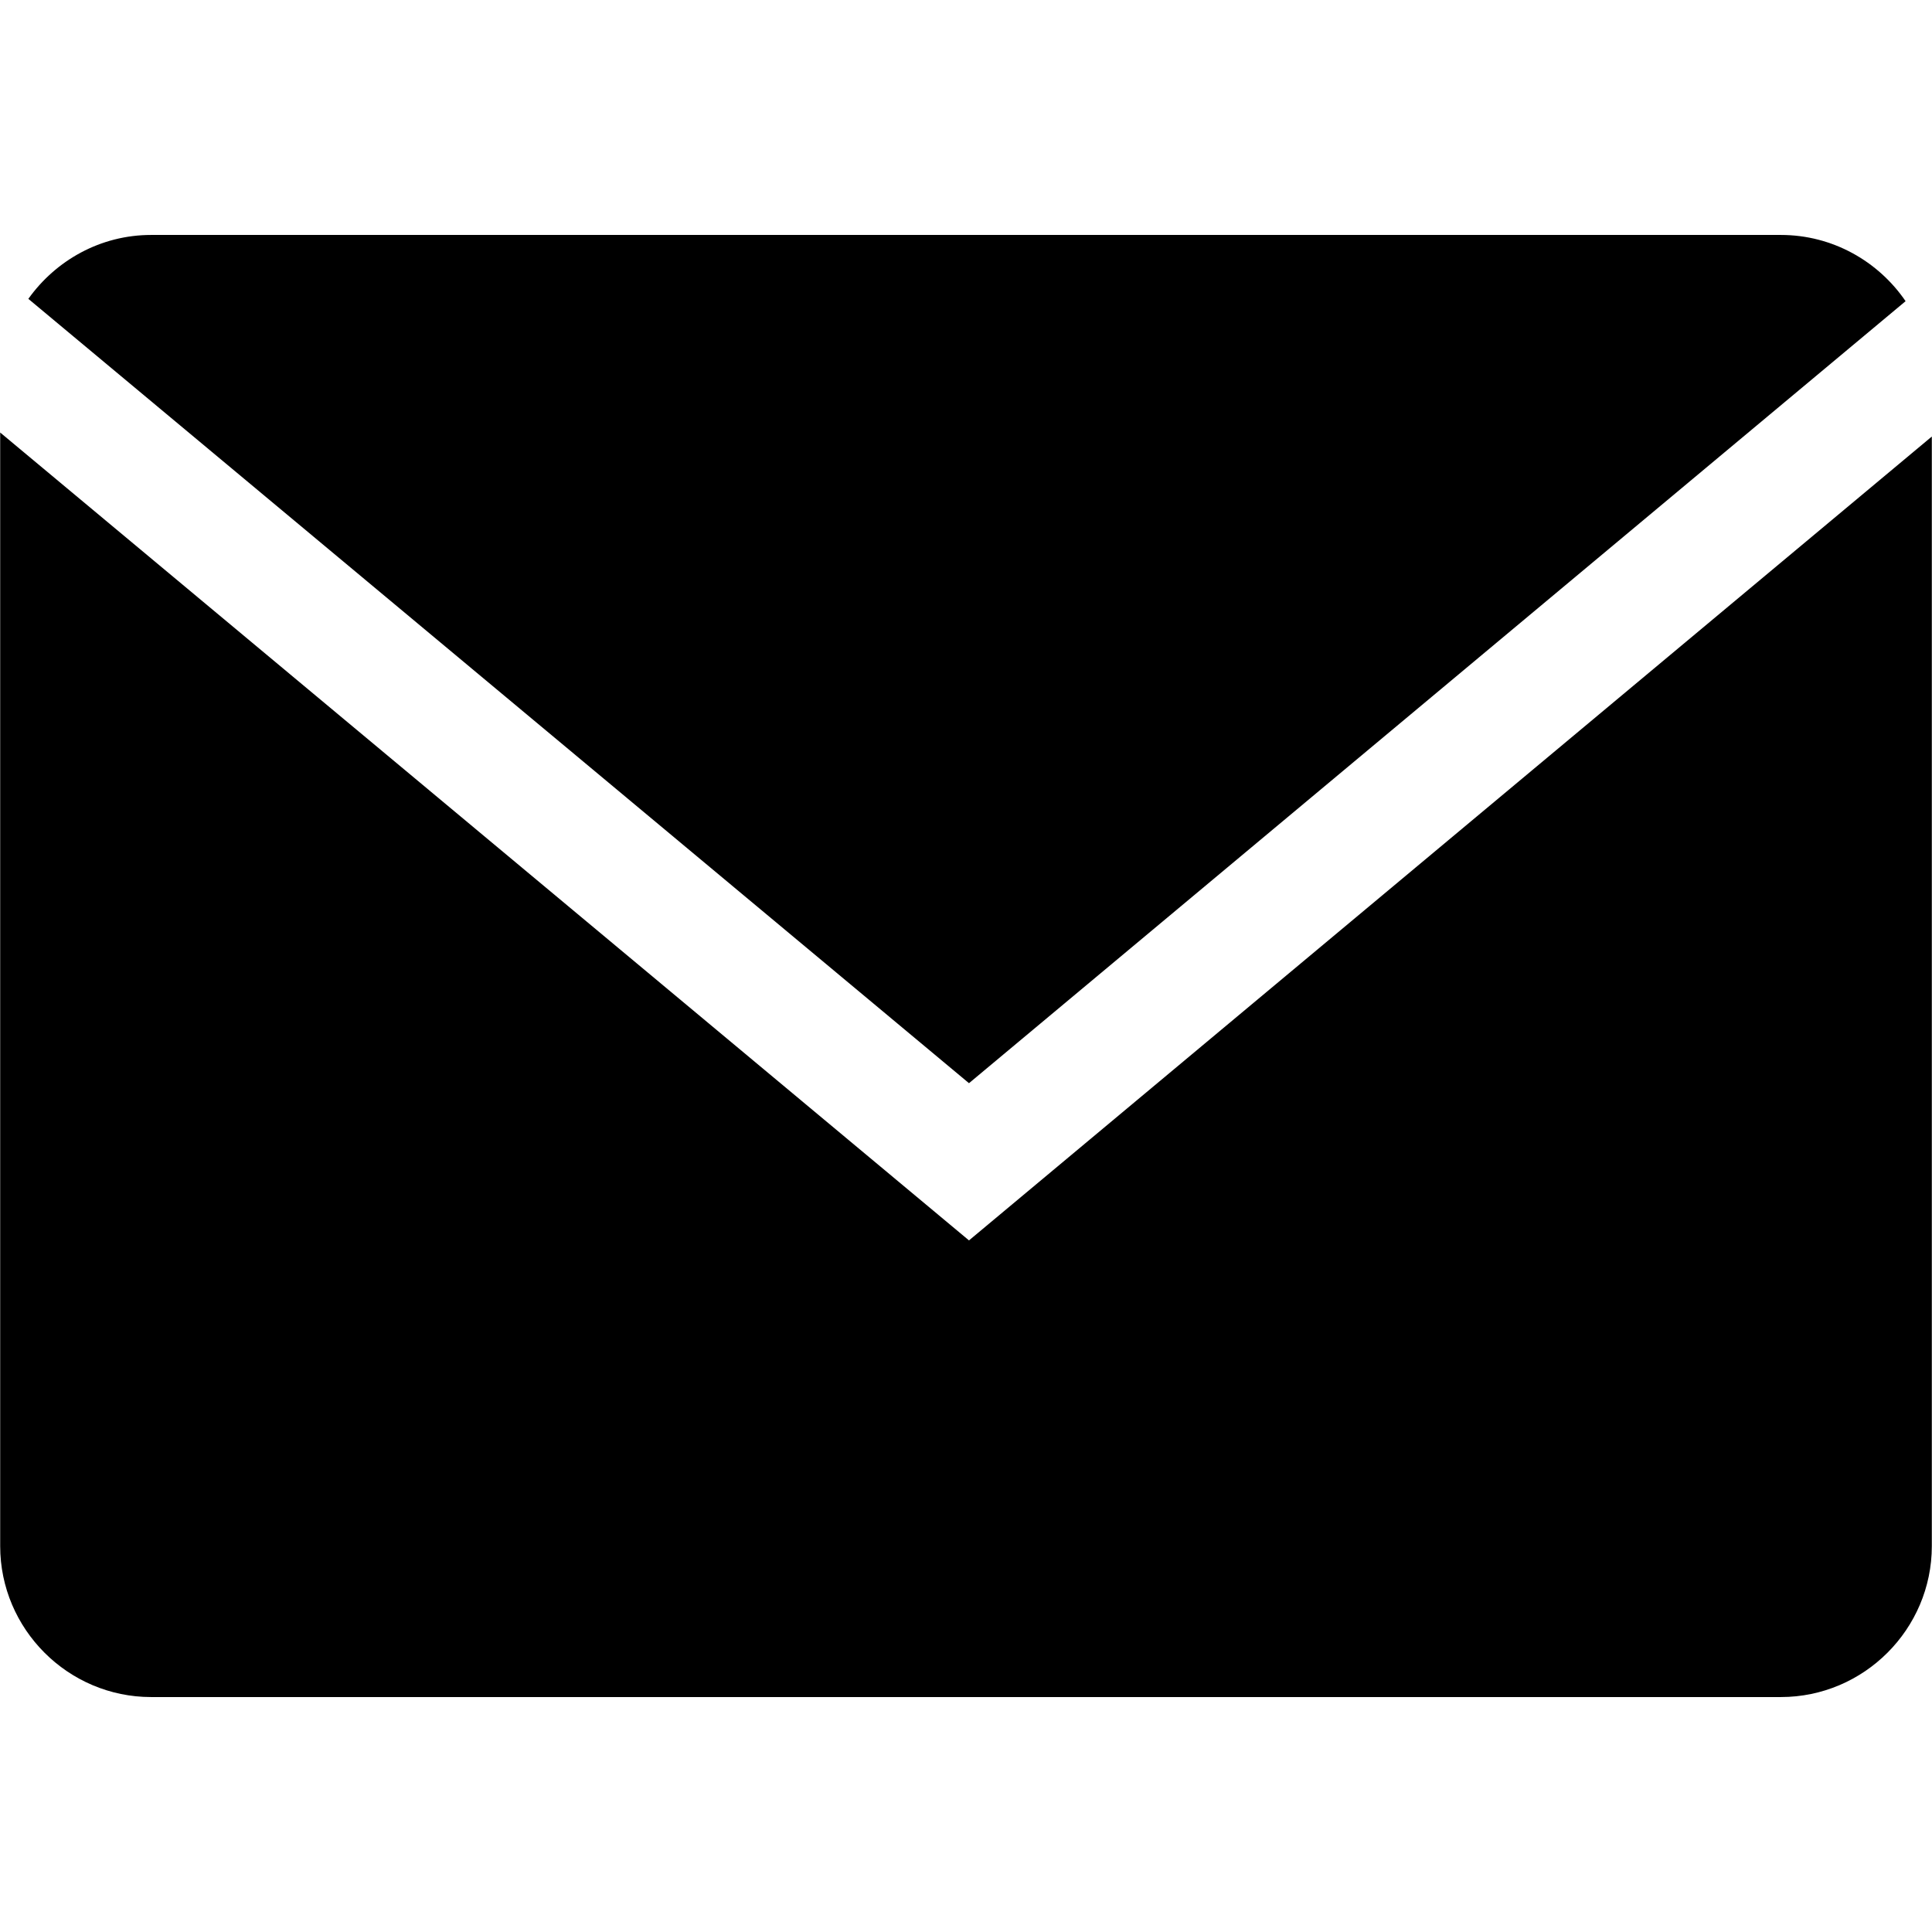
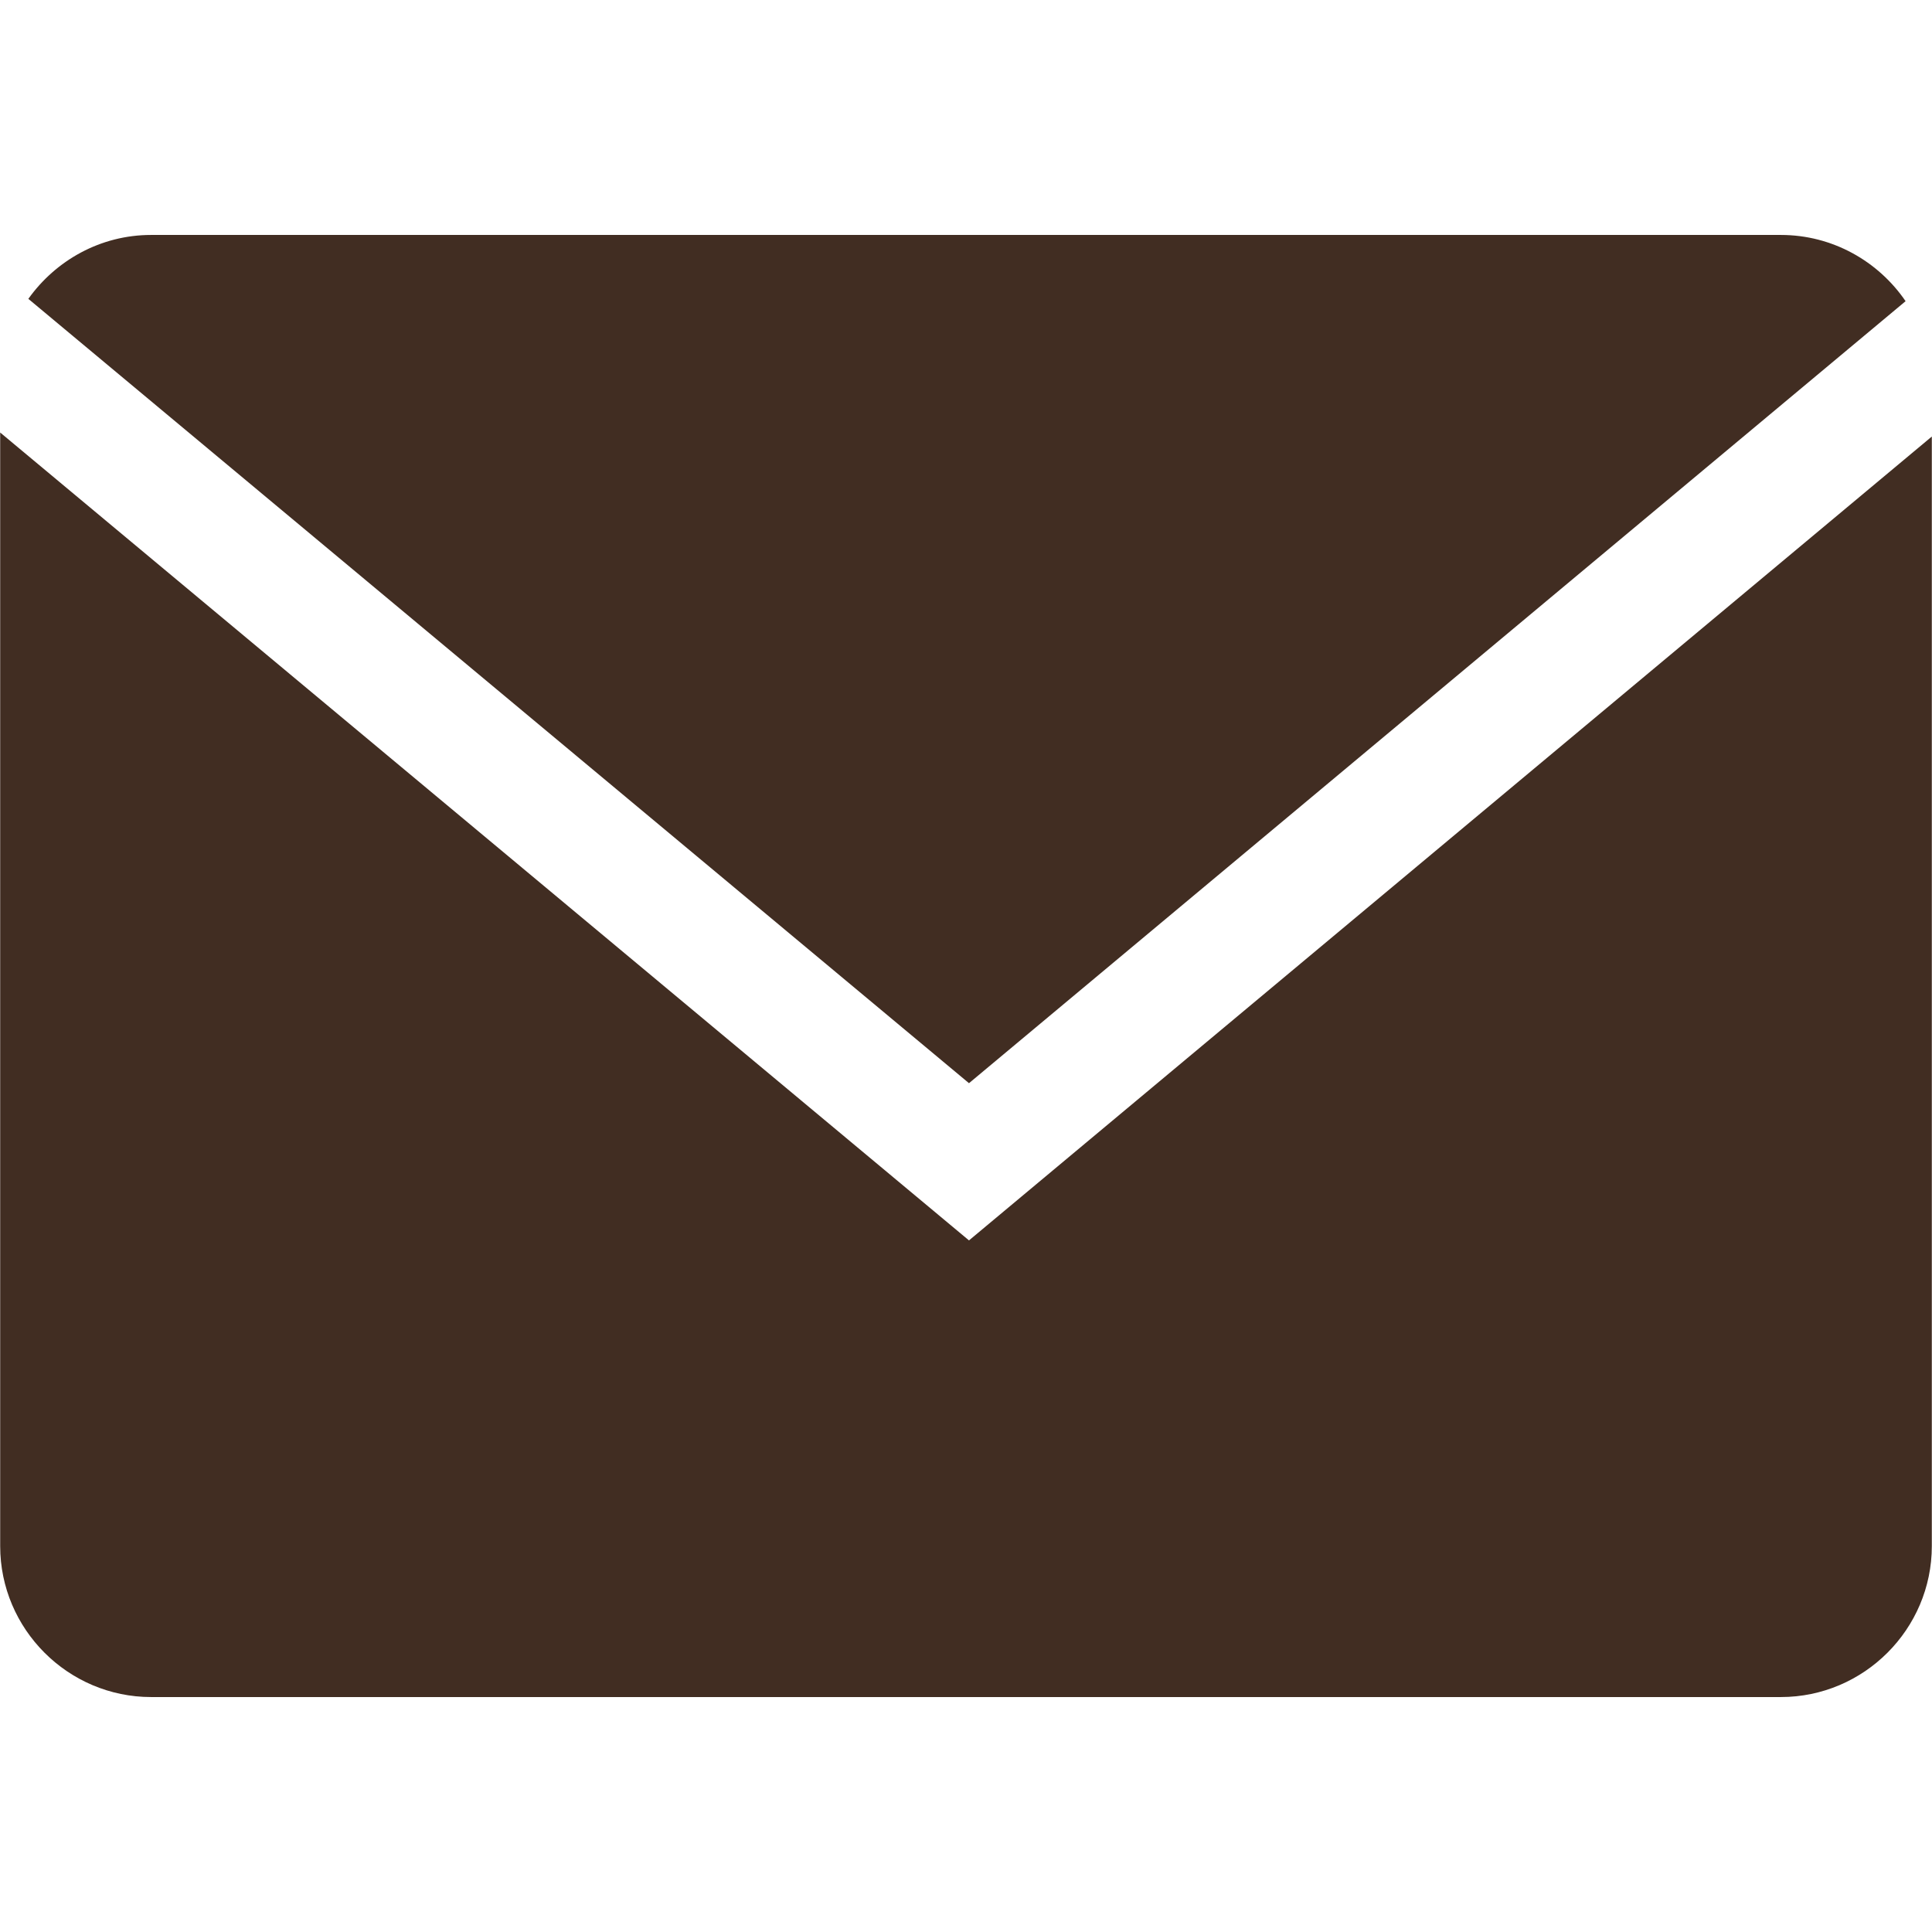
<svg xmlns="http://www.w3.org/2000/svg" enable-background="new 0 0 64 64" version="1.1" viewBox="0 0 64 64" xml:space="preserve">
  <g id="Glyph_copy_2">
-     <path d="M63.125,9.977c-0.902-1.321-2.419-2.194-4.131-2.194H5.006c-1.676,0-3.158,0.842-4.067,2.117l31.16,25.982L63.125,9.977z" />
-     <path d="M0.006,14.328v36.889c0,2.75,2.25,5,5,5h53.988c2.75,0,5-2.25,5-5V14.461L32.099,41.09L0.006,14.328z" />
+     <path d="M63.125,9.977c-0.902-1.321-2.419-2.194-4.131-2.194H5.006c-1.676,0-3.158,0.842-4.067,2.117l31.16,25.982L63.125,9.977z" fill="#412D22" />
+     <path d="M0.006,14.328v36.889c0,2.75,2.25,5,5,5h53.988c2.75,0,5-2.25,5-5V14.461L32.099,41.09L0.006,14.328z" fill="#412D22" />
  </g>
</svg>
